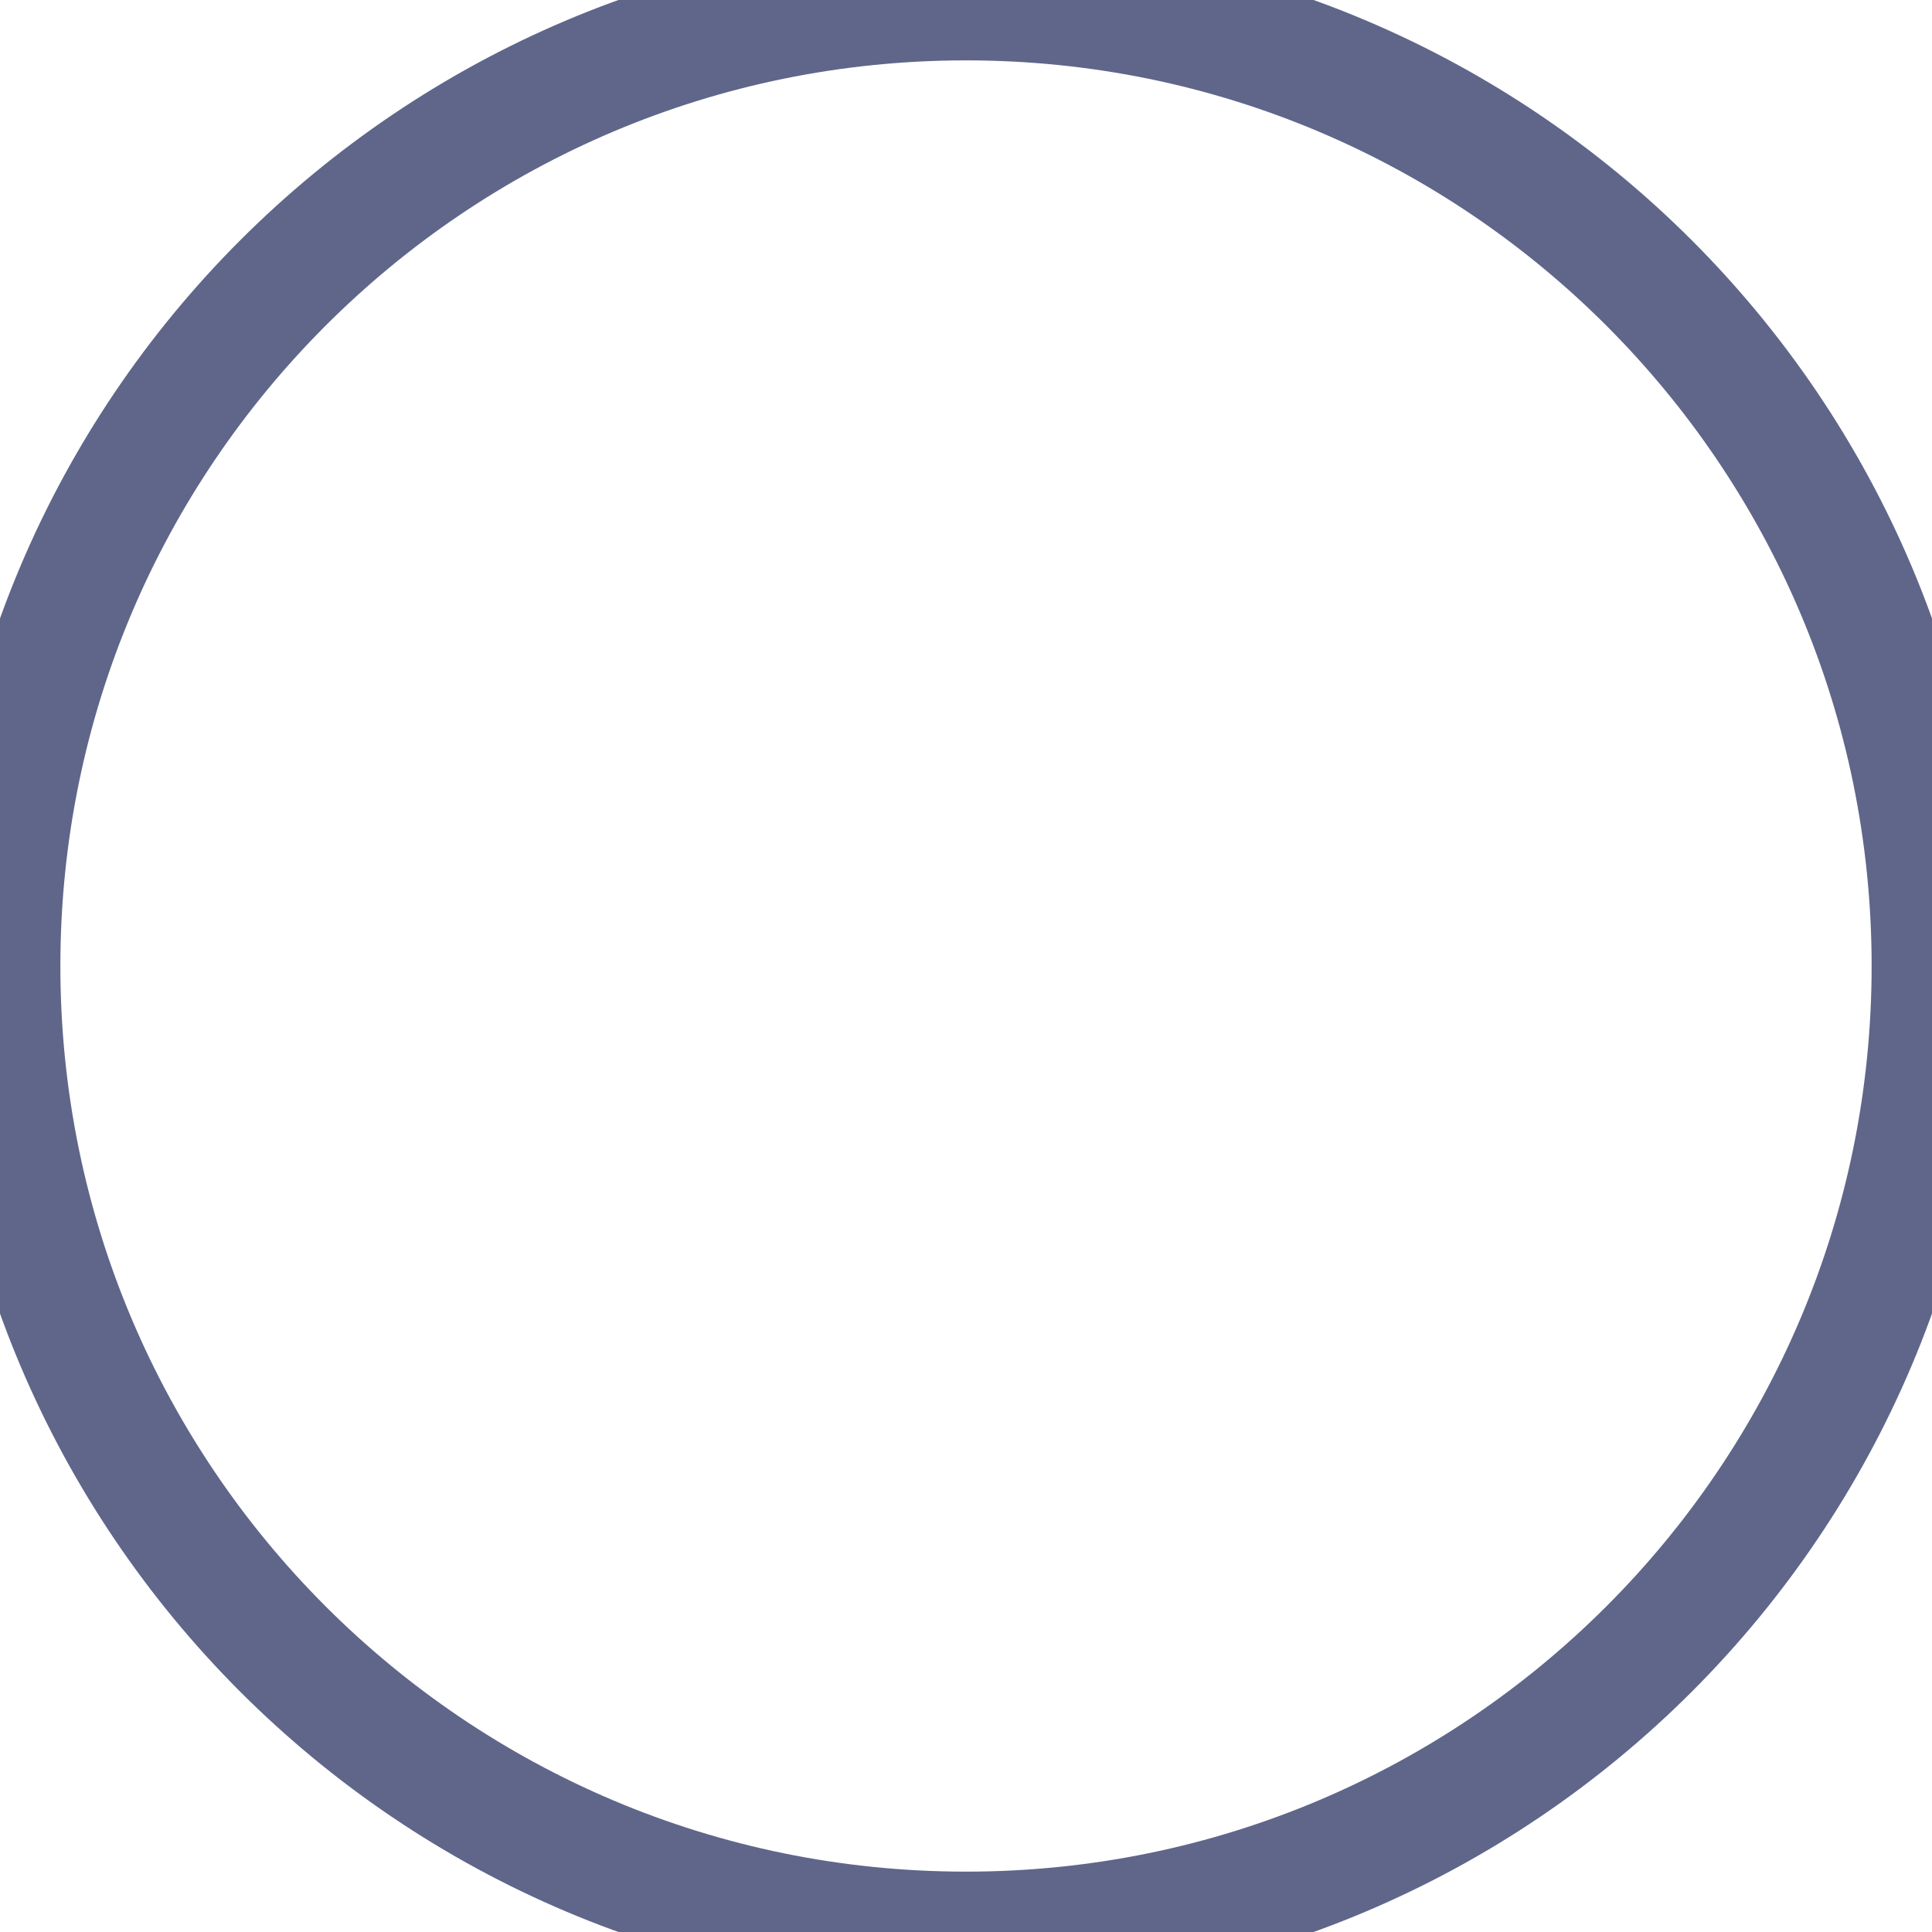
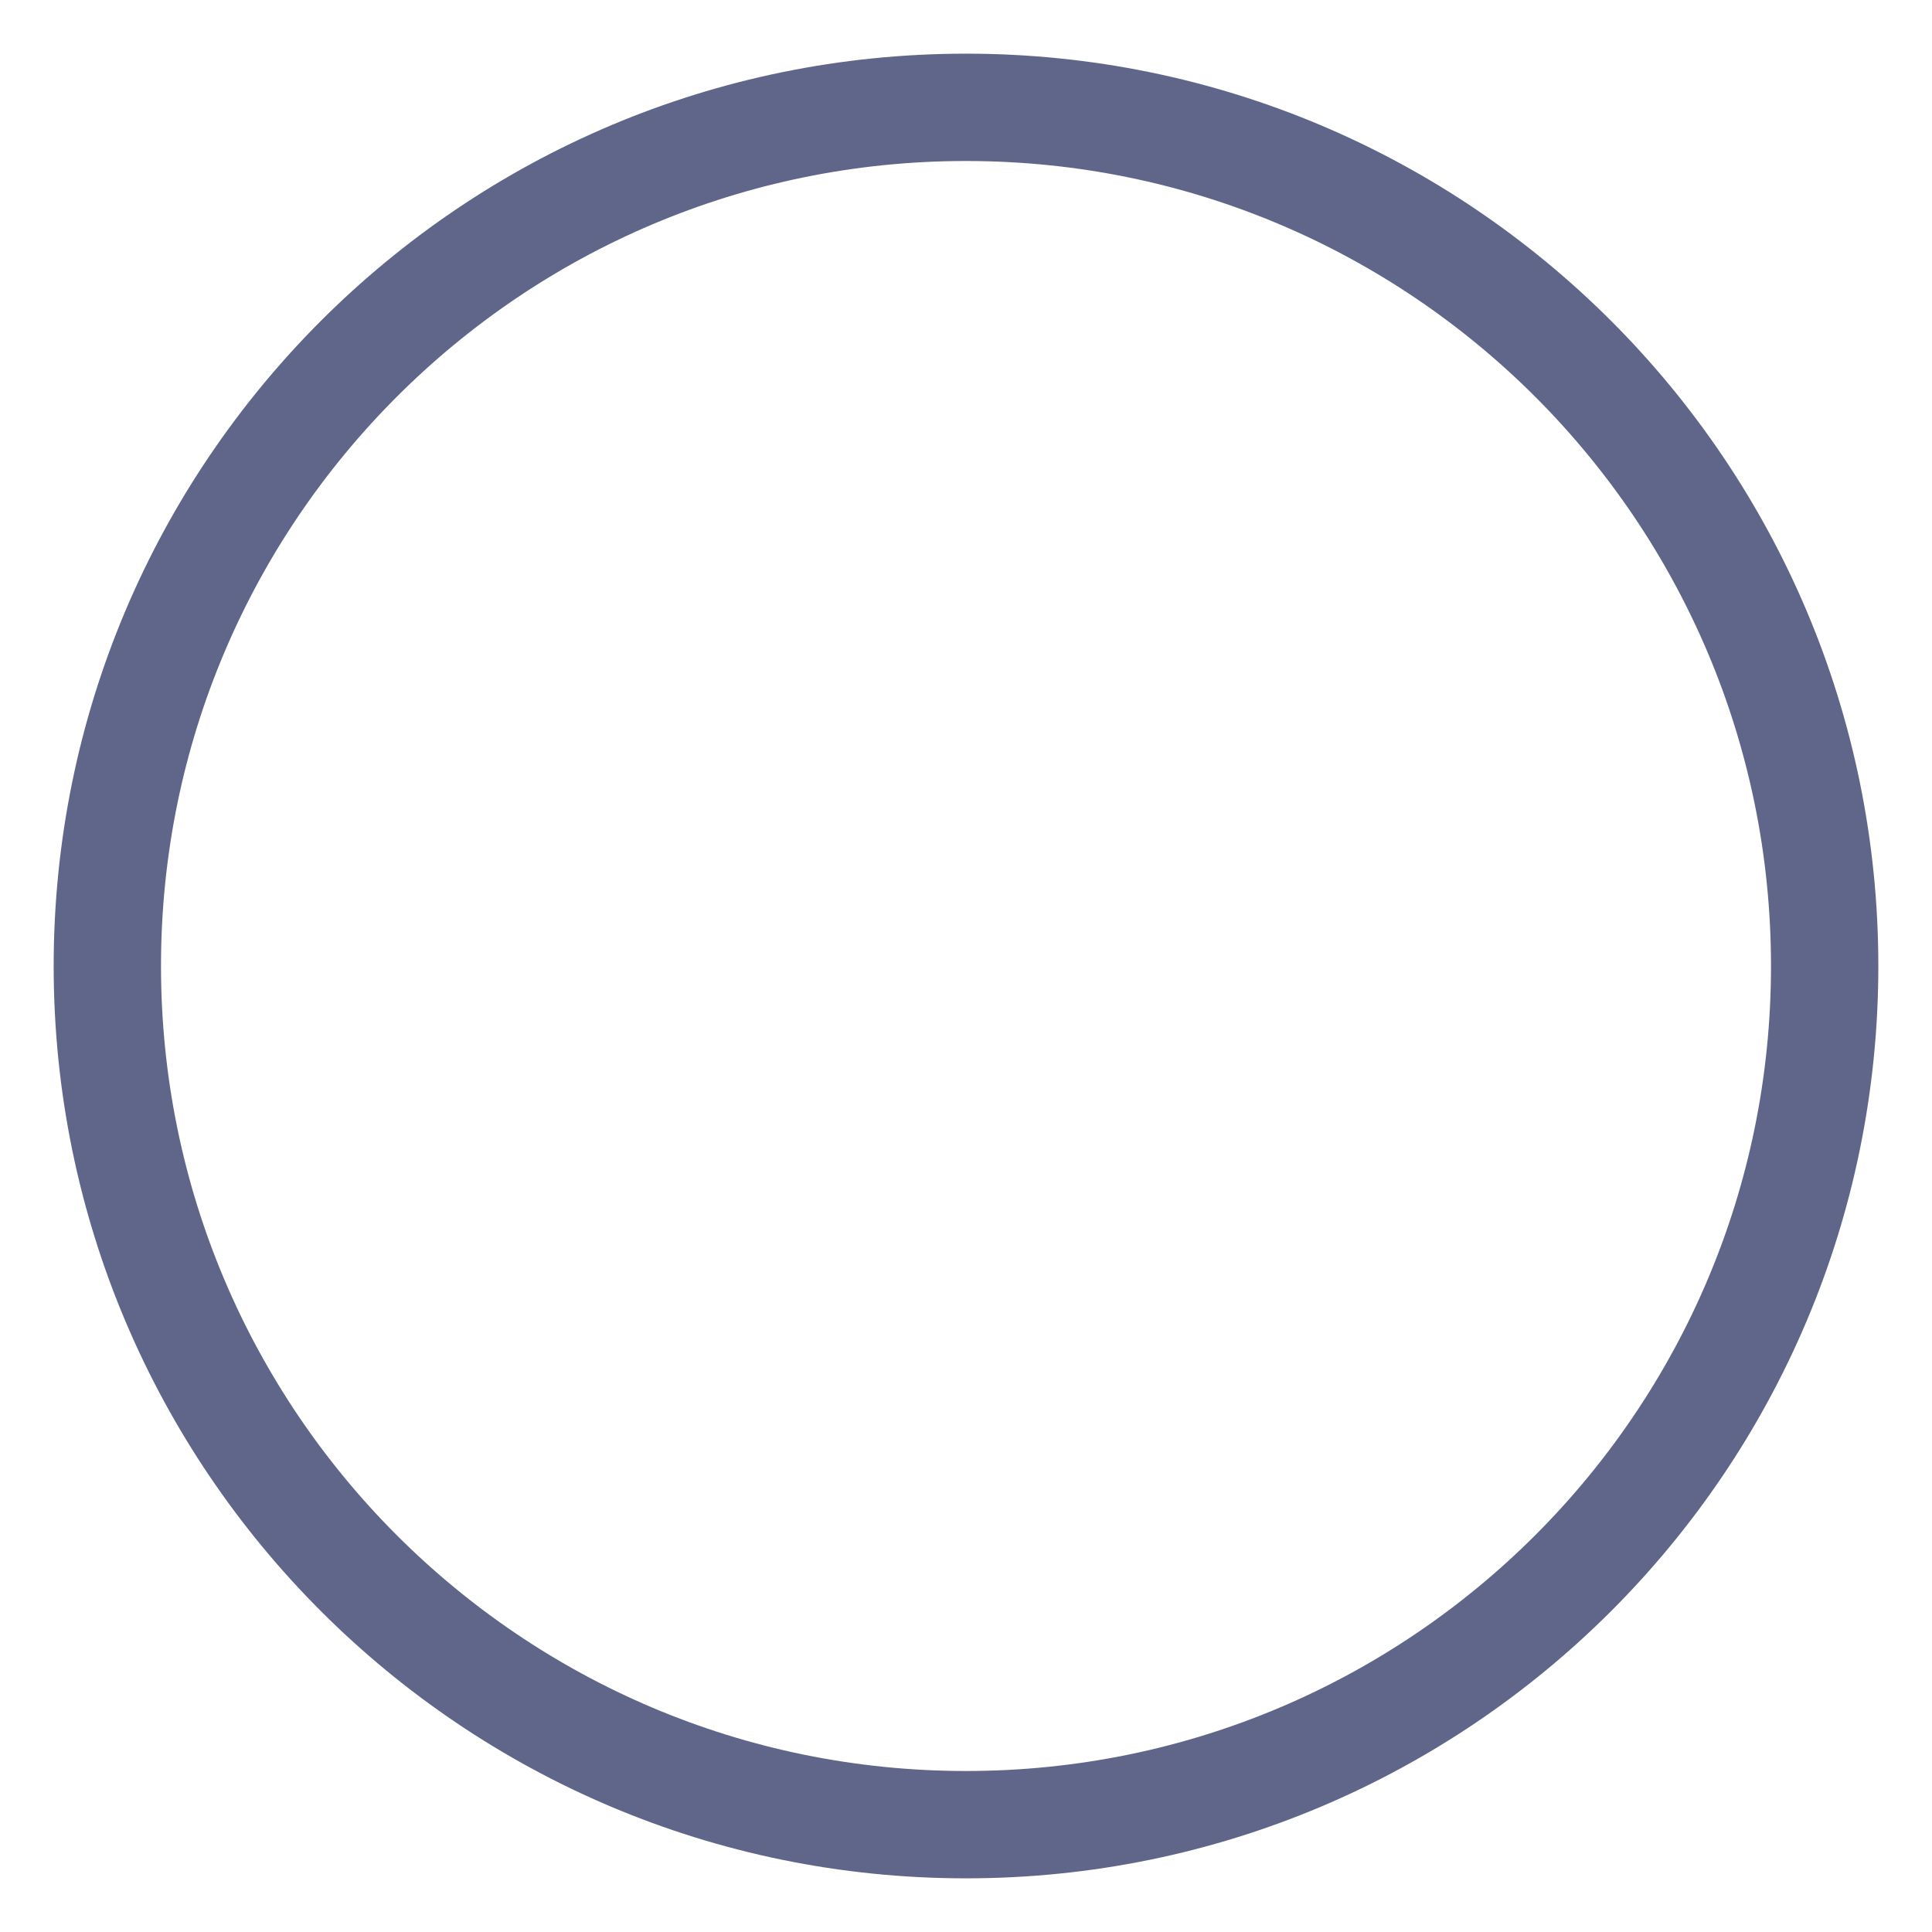
- <svg xmlns="http://www.w3.org/2000/svg" width="16px" height="16px" viewBox="0 0 16 16" version="1.1">
+ <svg xmlns="http://www.w3.org/2000/svg" width="18px" height="18px" viewBox="0 0 18 18" version="1.1">
  <g id="icon/stage/zodiac/empty" stroke="none" stroke-width="1" fill="none" fill-rule="evenodd">
-     <circle id="Oval-Copy-6" stroke="#5F668A" transform="translate(8, 8) rotate(-270) translate(-8, -8) " cx="8" cy="8" r="8" />
+     <circle id="Oval-Copy-6" stroke="#5F668A" transform="translate(9, 9) rotate(-270) translate(-9, -9) " cx="9" cy="9" r="8" />
  </g>
</svg>
